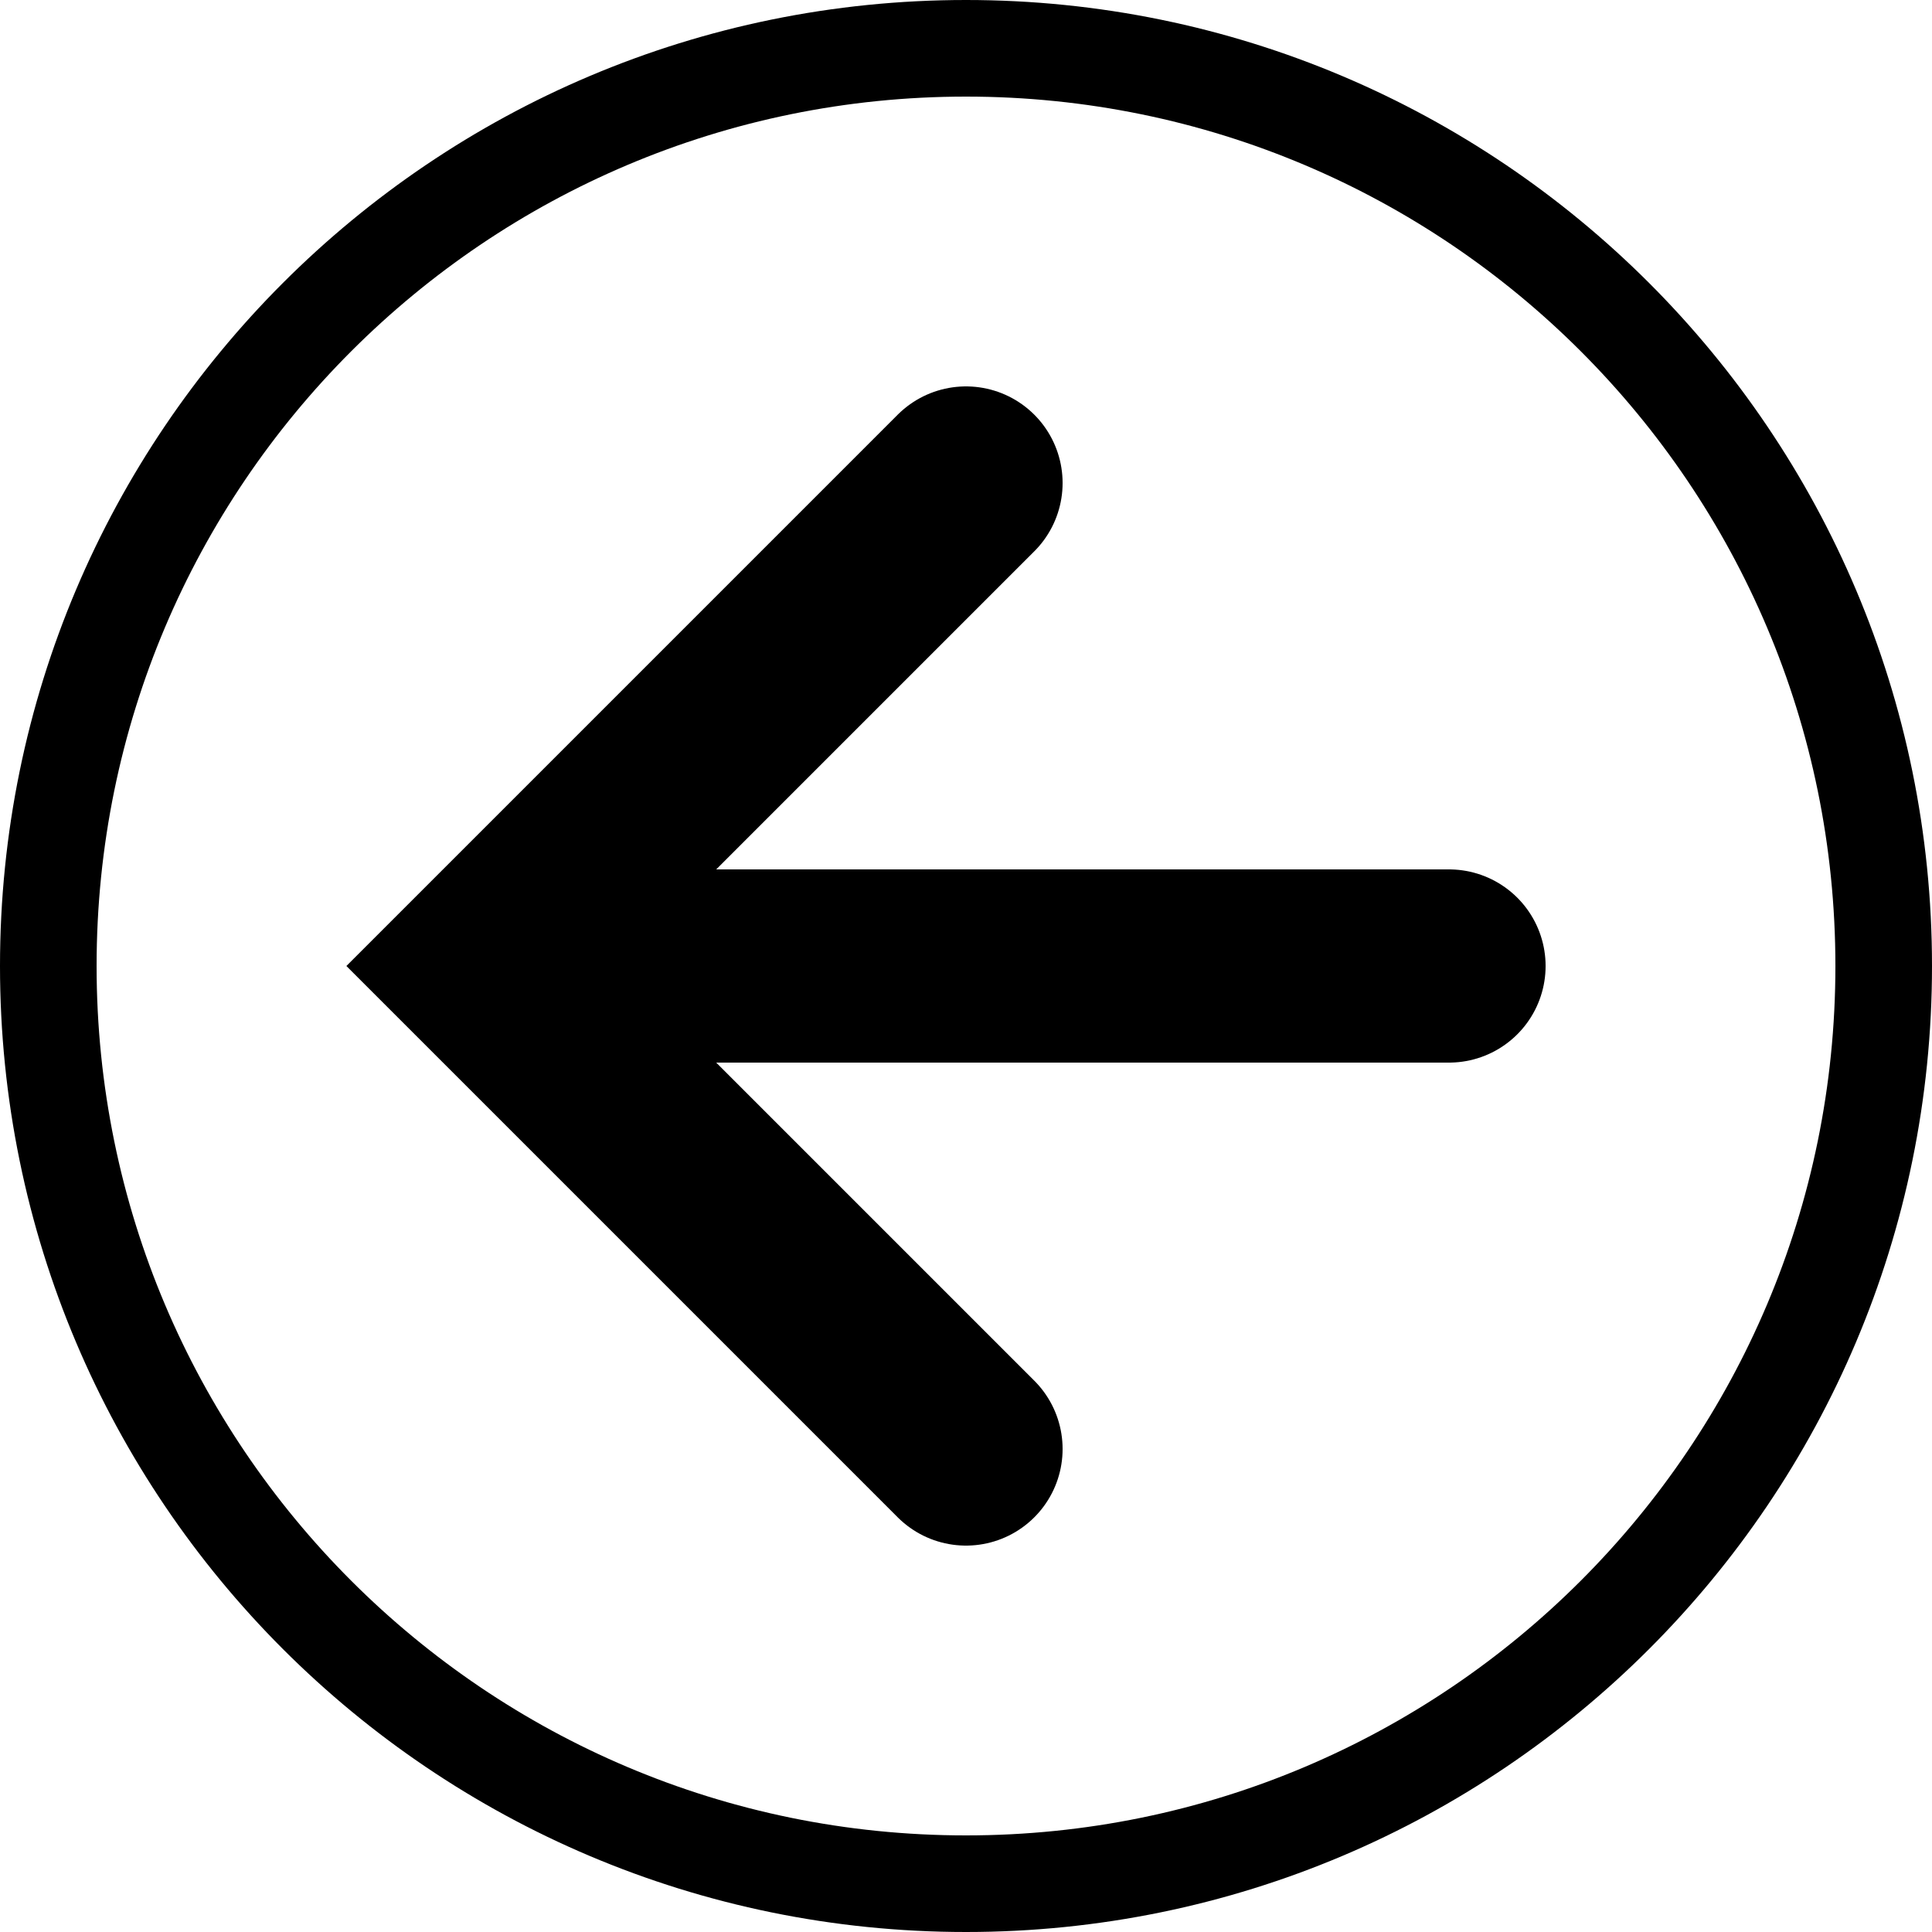
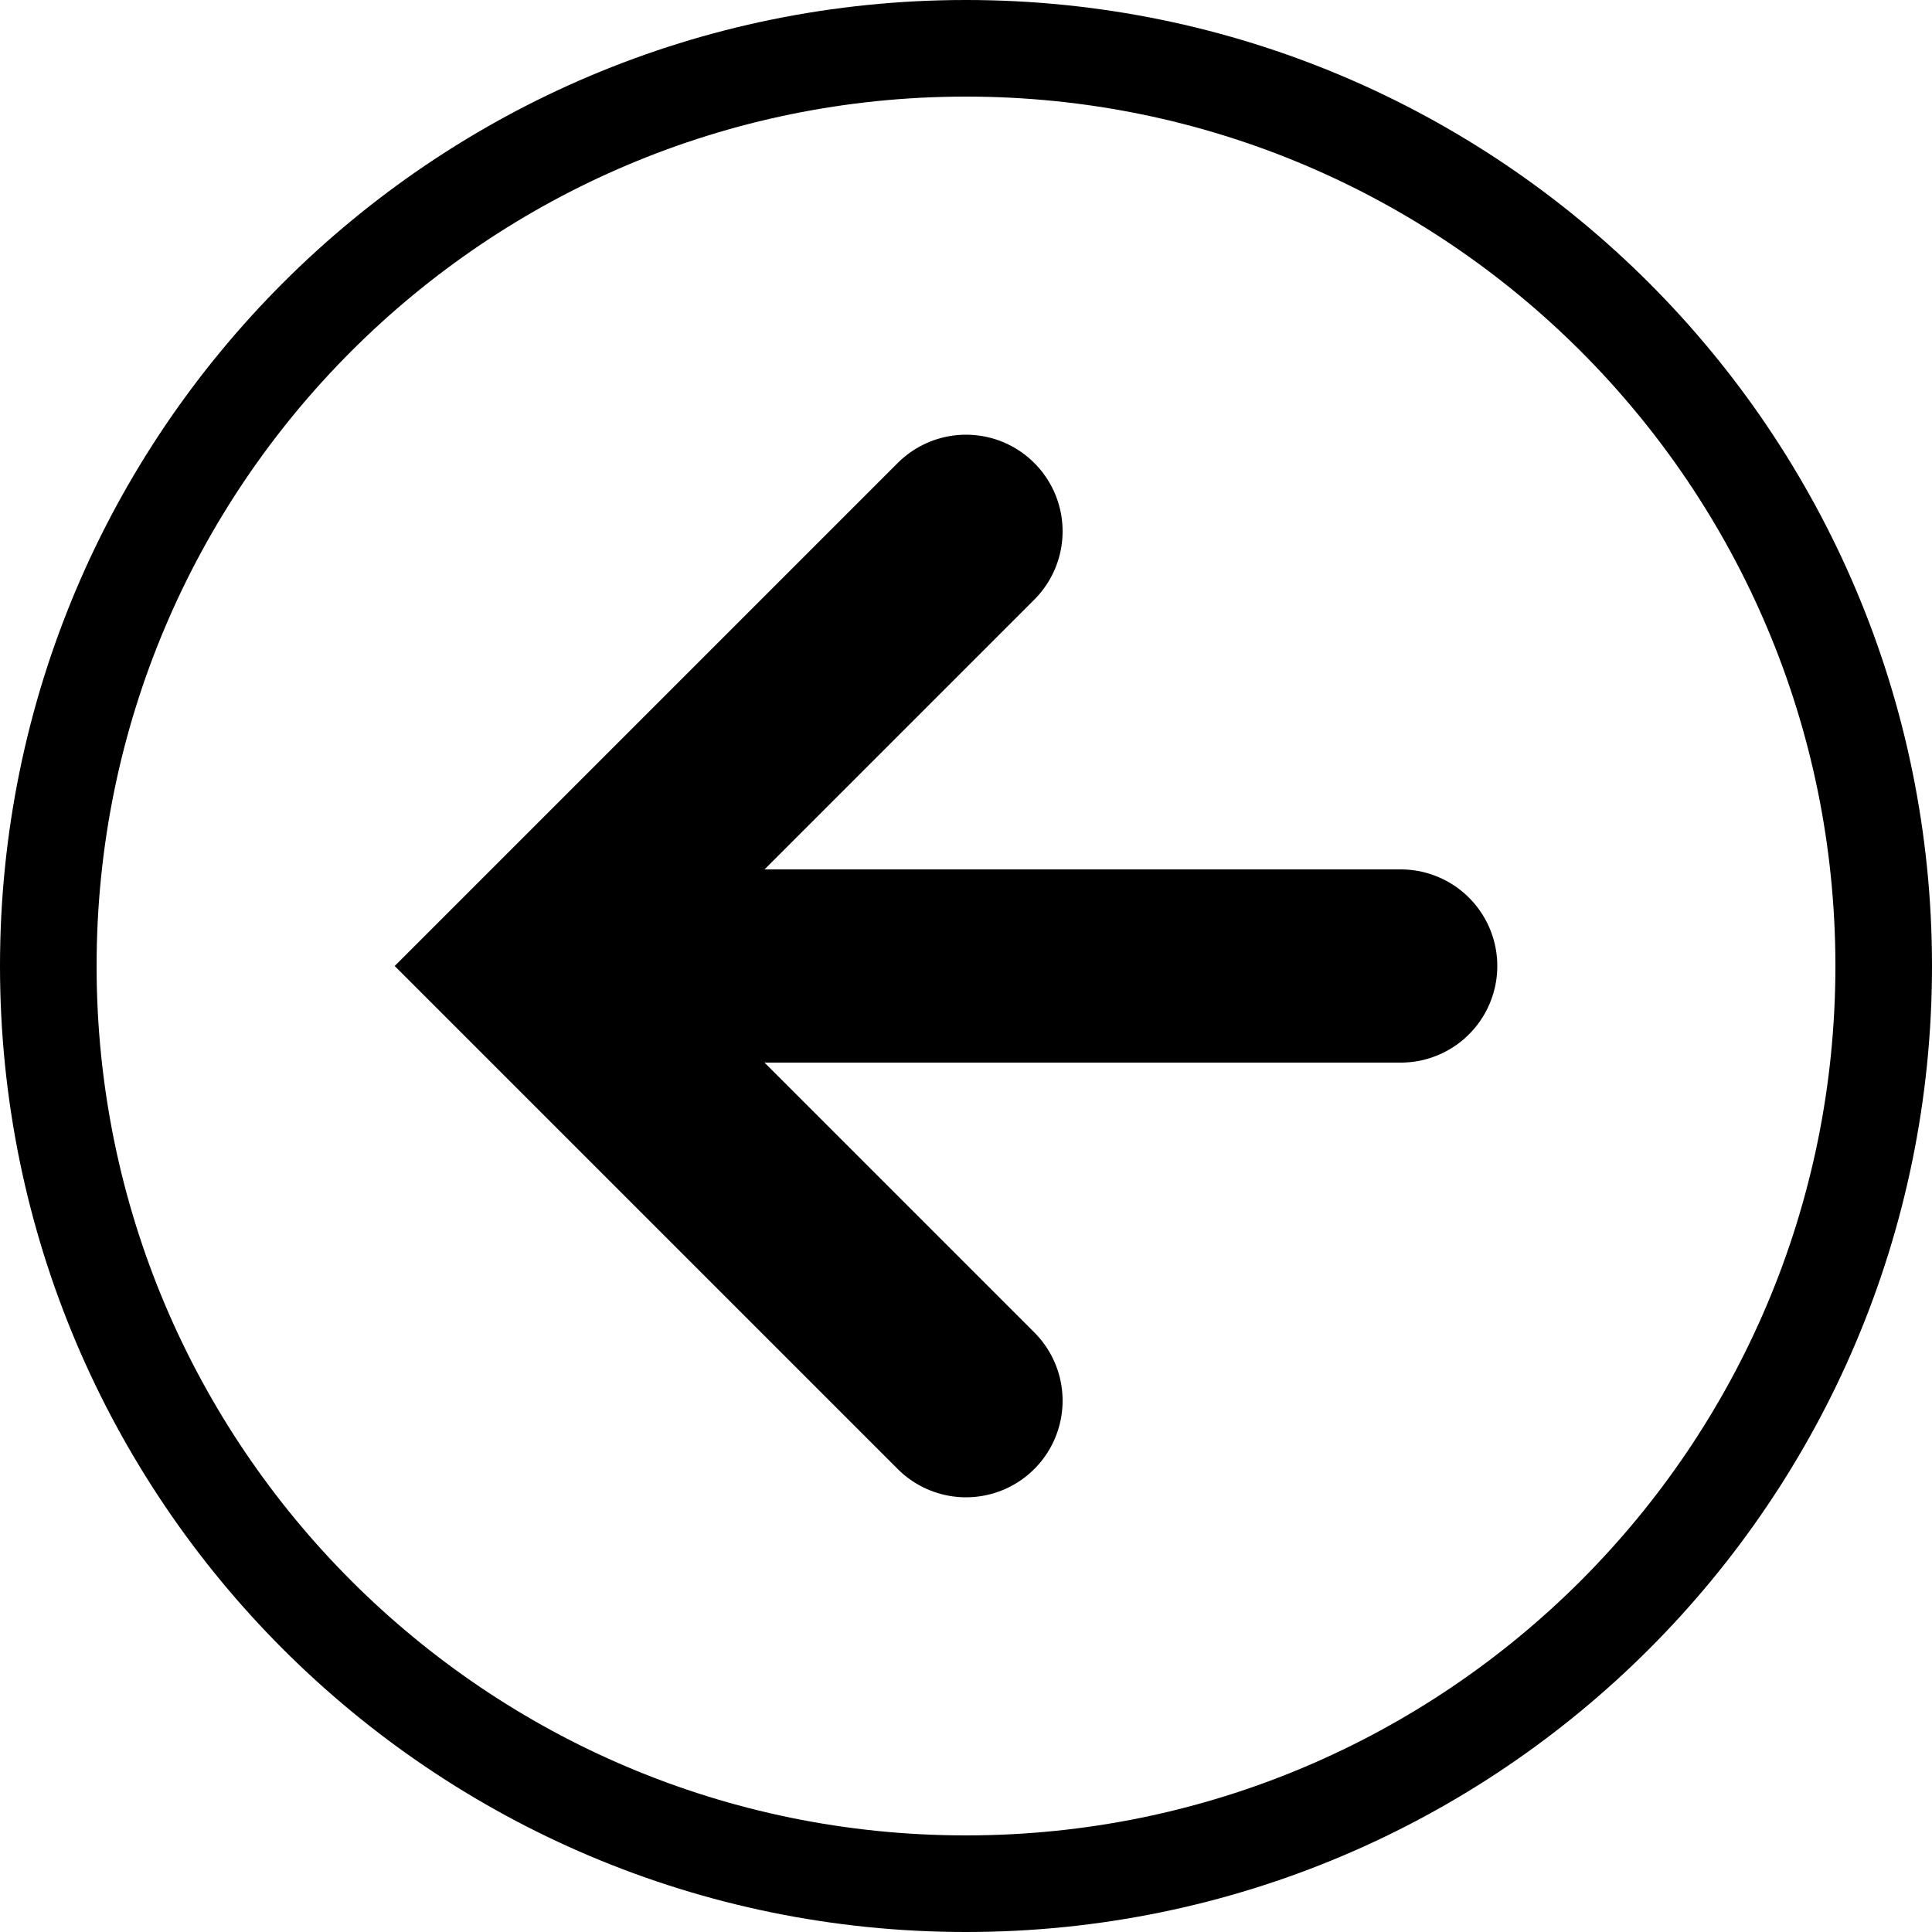
<svg xmlns="http://www.w3.org/2000/svg" viewBox="0 0 20 20">
  <g fill="none" fill-rule="evenodd" stroke="currentColor" stroke-linecap="round">
    <circle cx="10" cy="10" r="9.5" stroke-linejoin="round" />
-     <path stroke-width="2" d="m10 15-5-5 5-5m5 5H5" />
+     <path stroke-width="2" d="M10 14.5 5.5 10 10 5.5m4.5 4.5h-9" />
  </g>
</svg>
